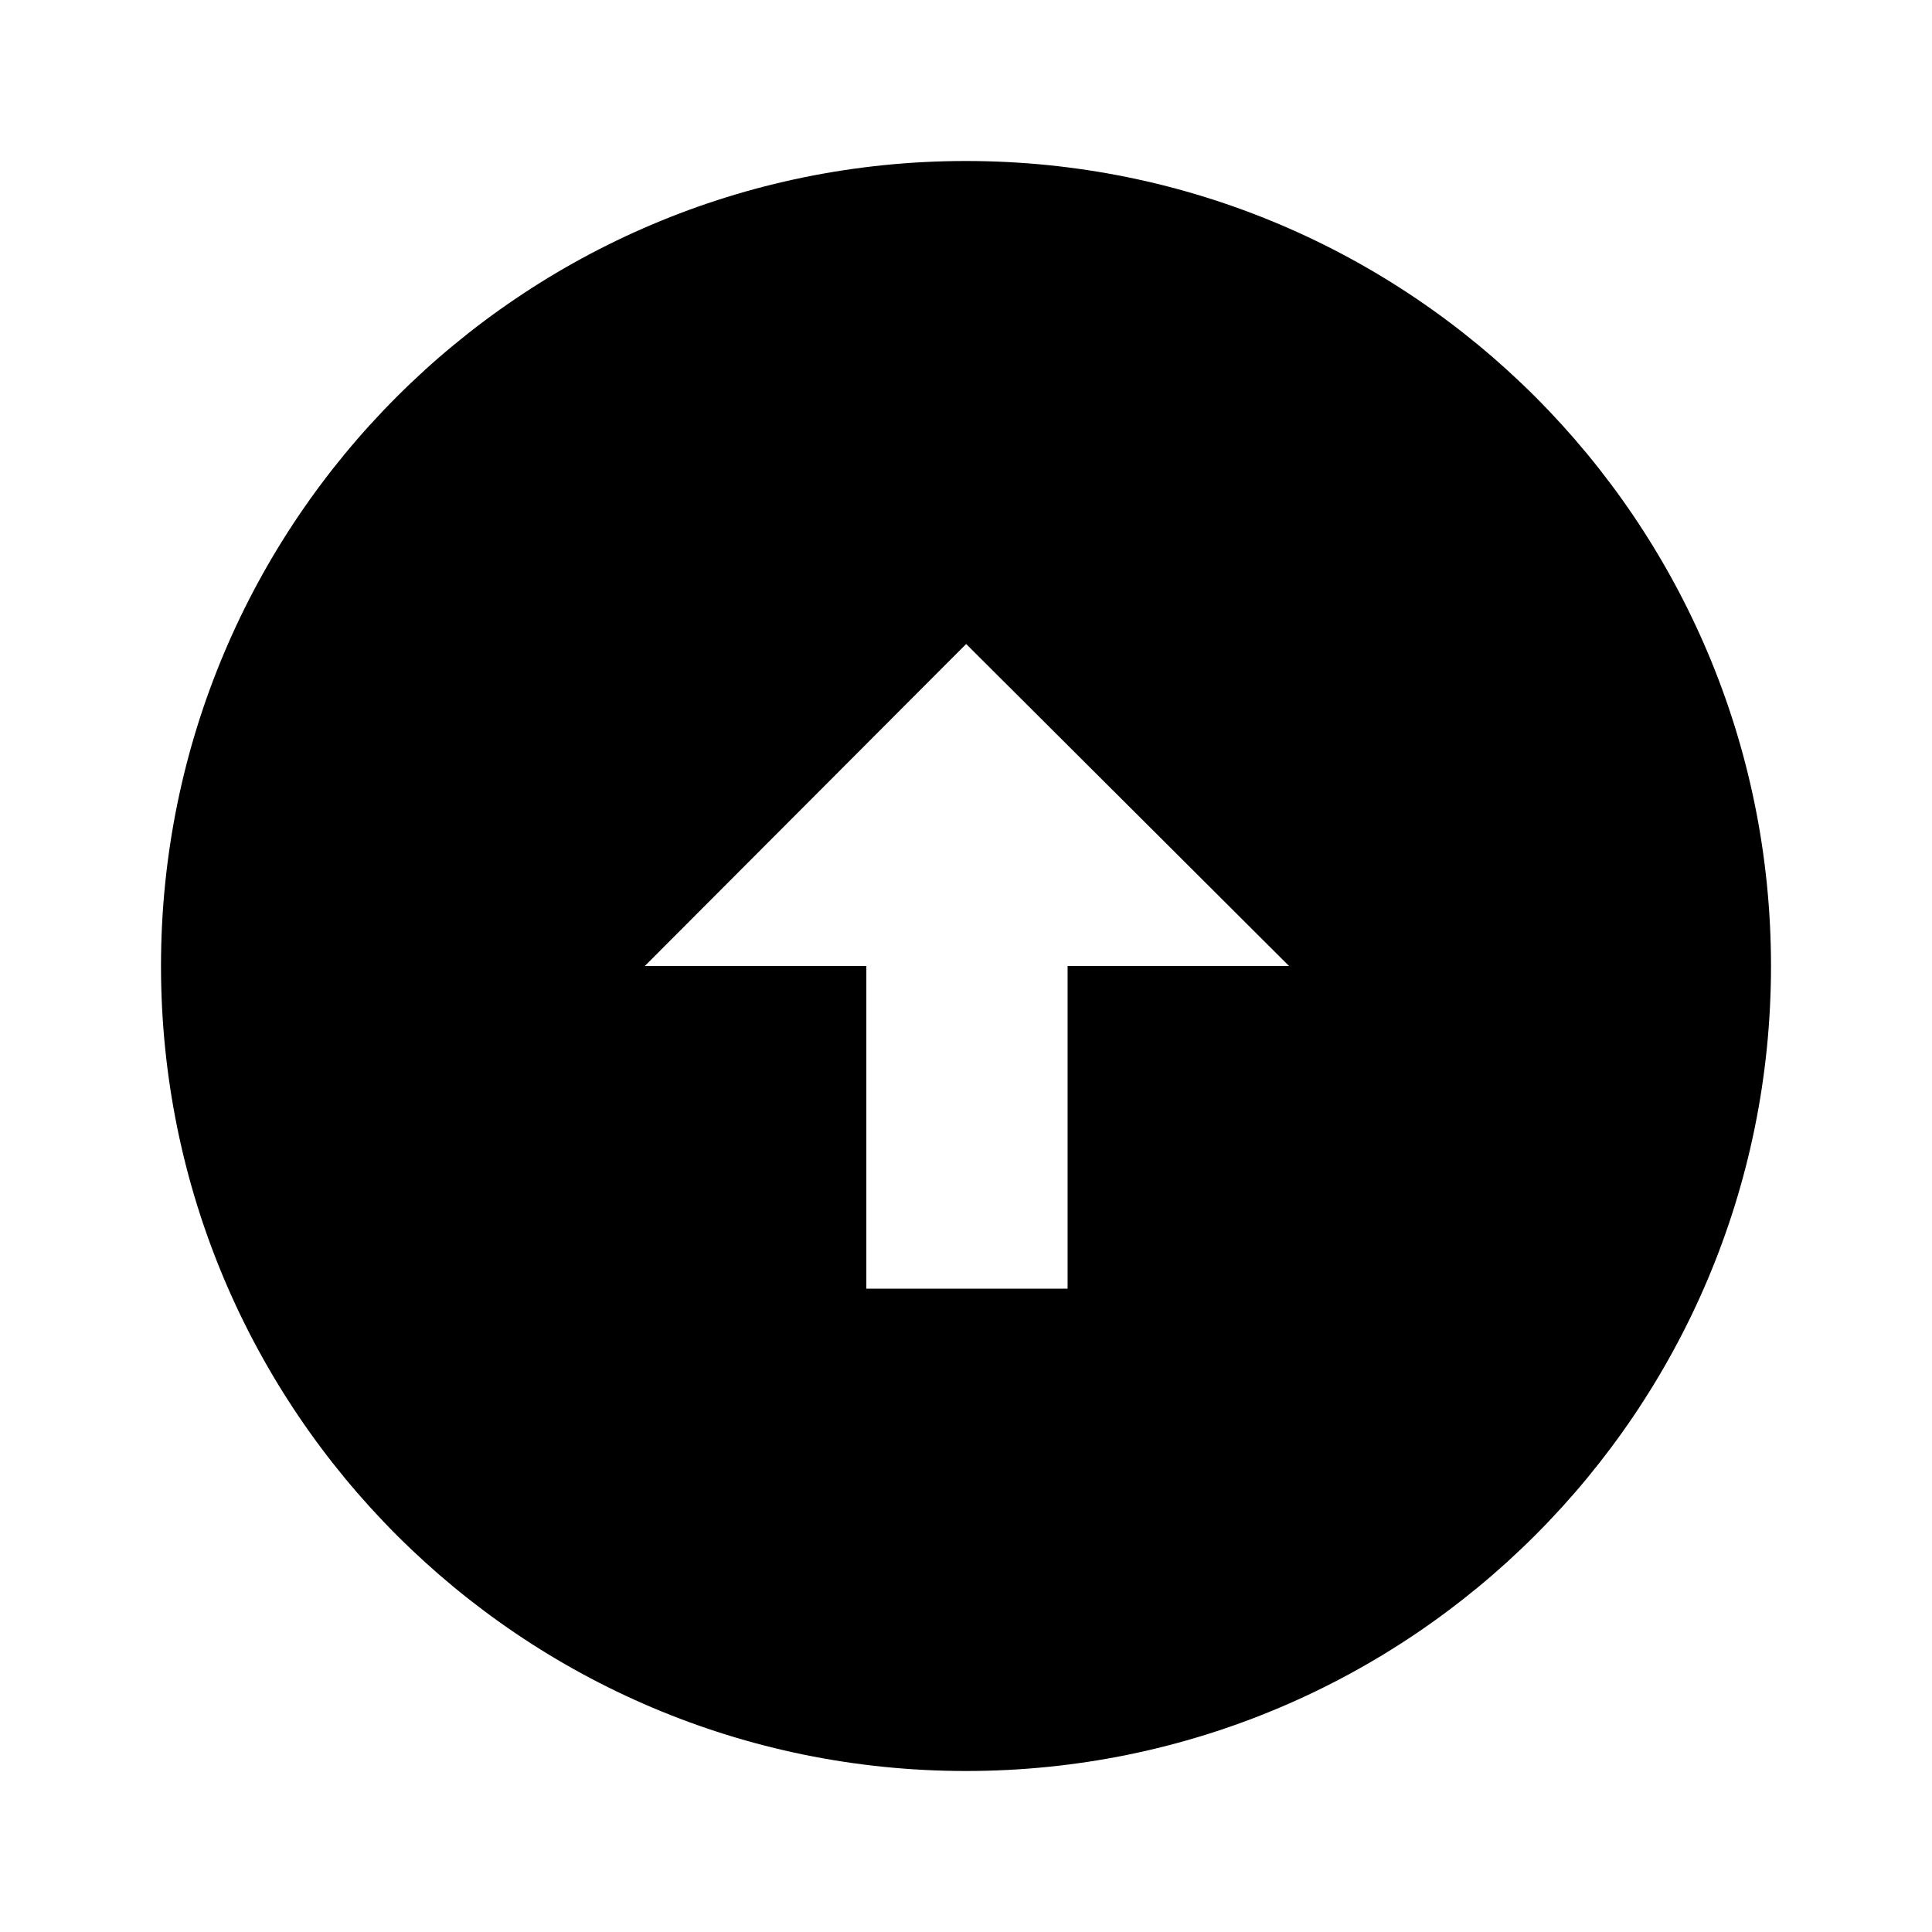
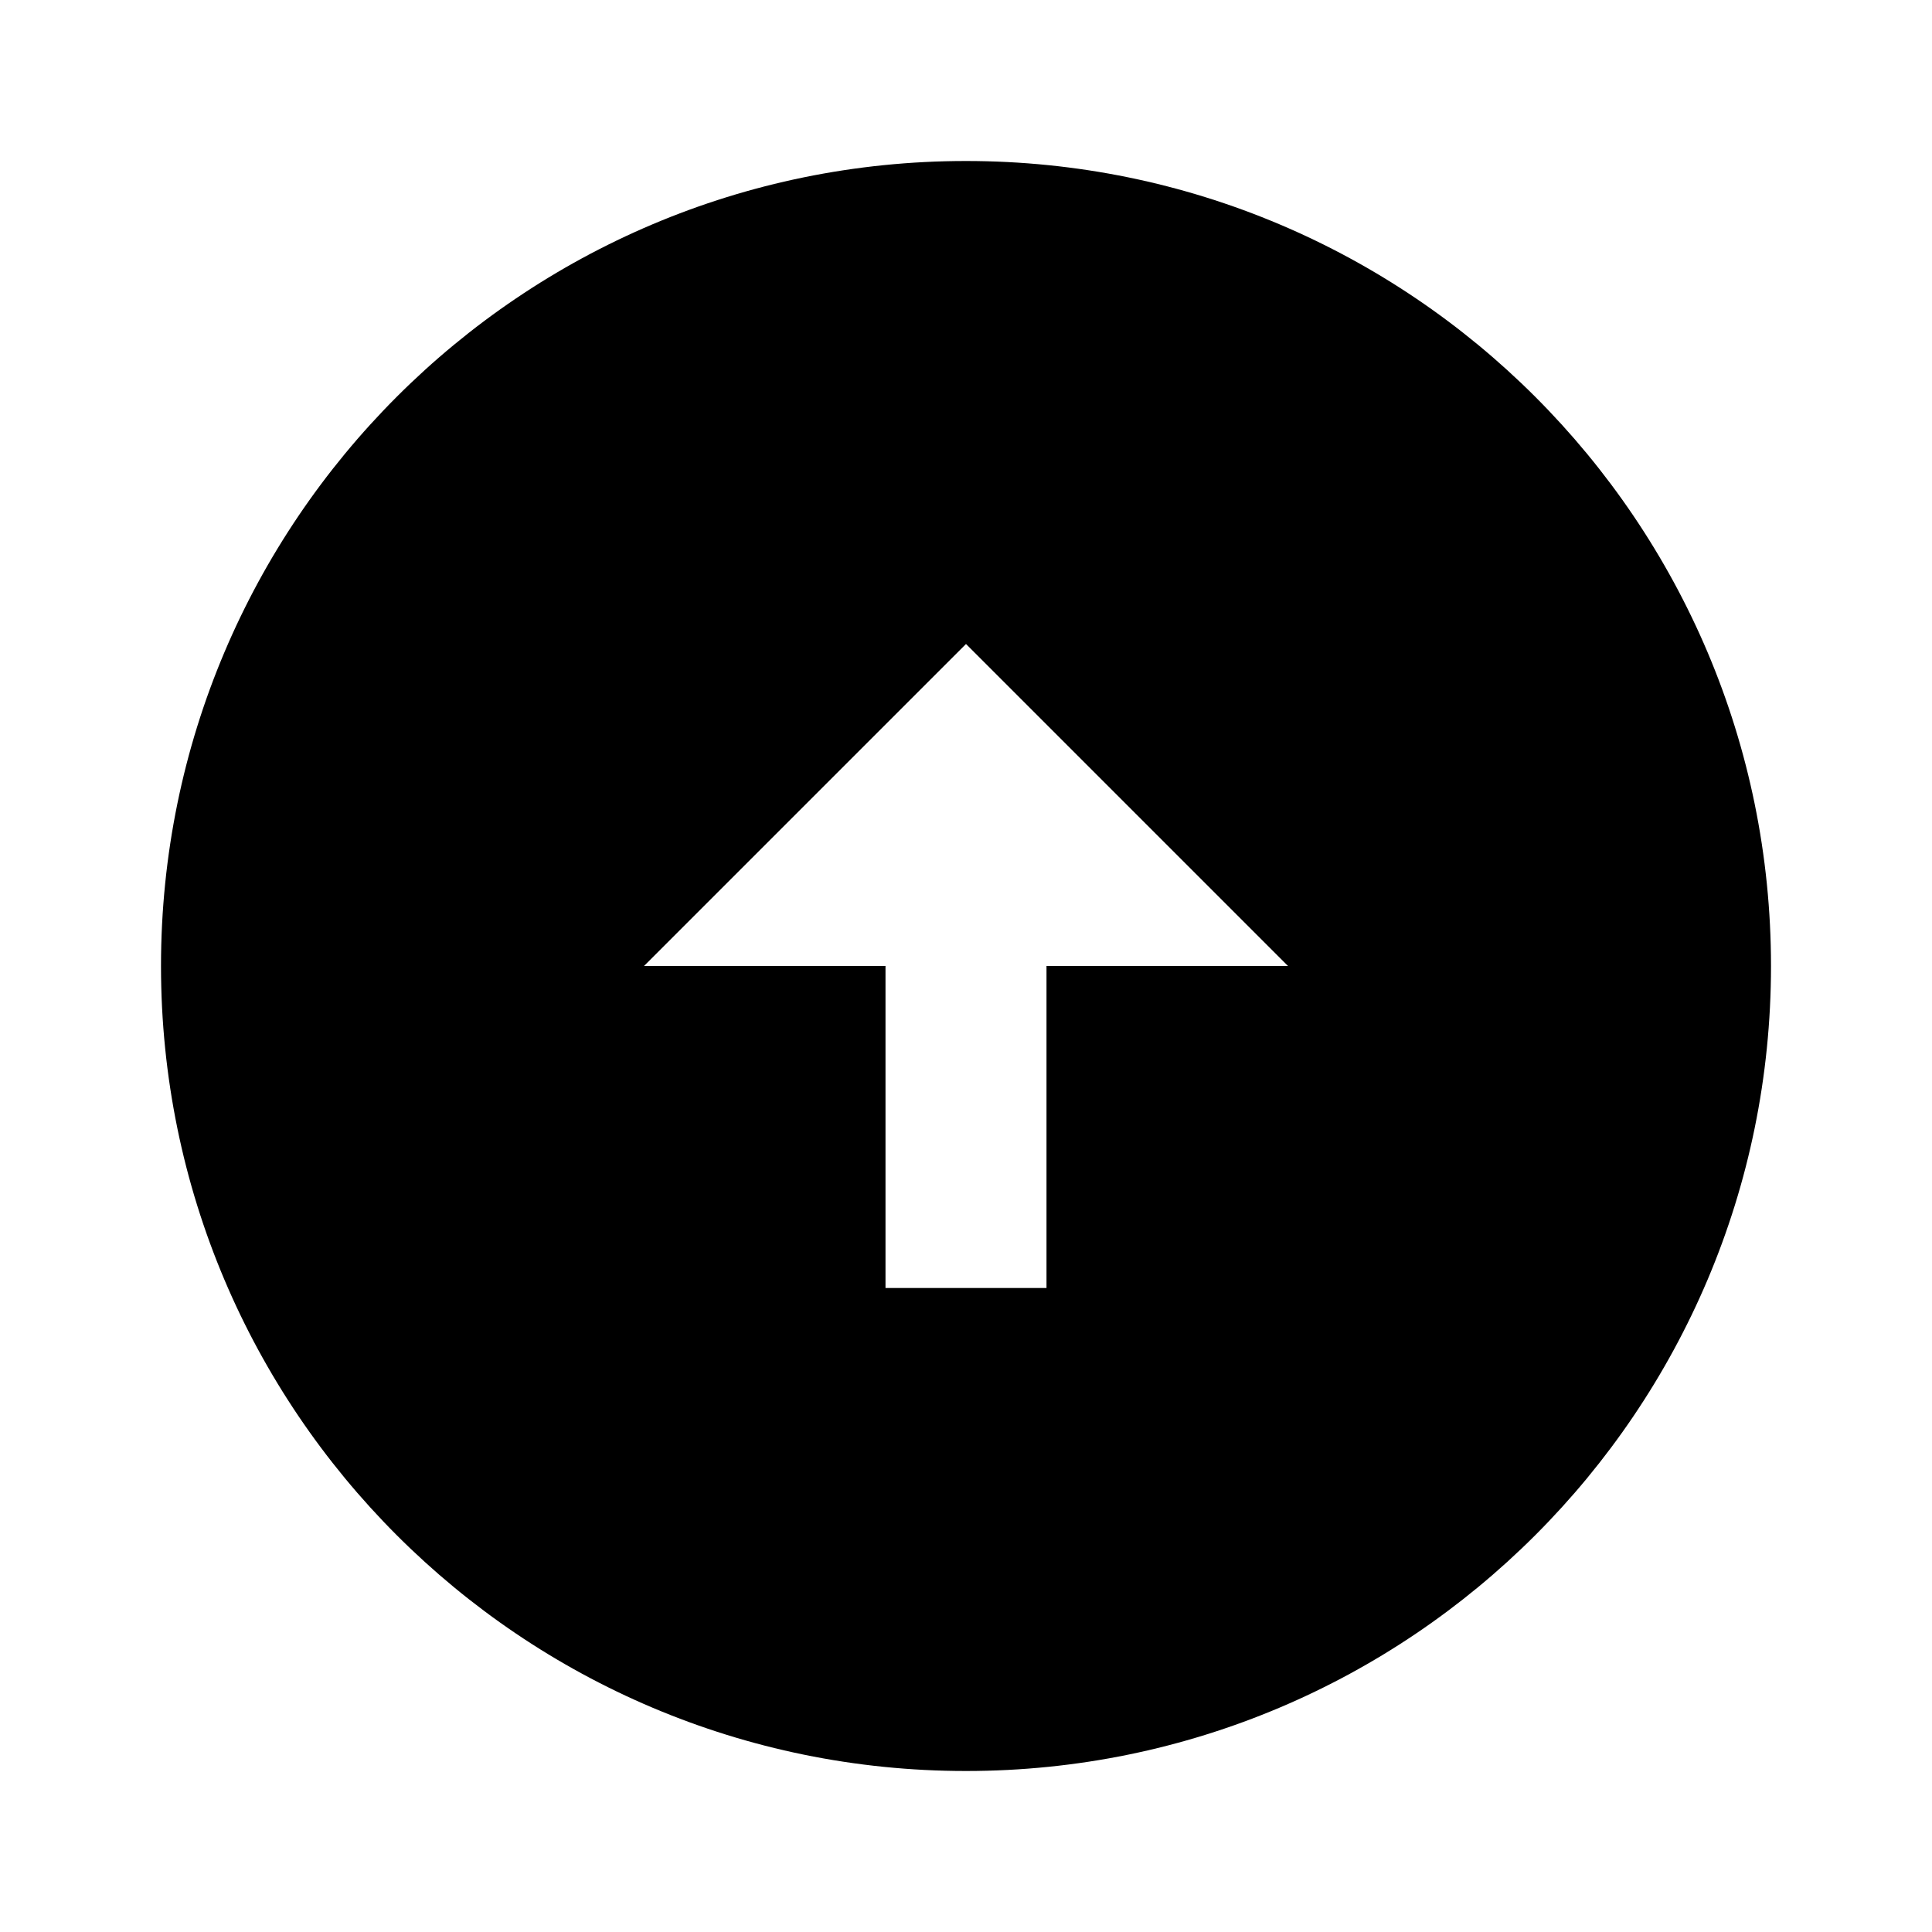
<svg xmlns="http://www.w3.org/2000/svg" width="24" height="24" fill="none">
-   <path fill="currentColor" fill-rule="evenodd" d="M12 2c5.523 0 10 4.477 10 10s-4.477 10-10 10S2 17.523 2 12 6.477 2 12 2m4.013 10h-2.751v4.008h-2.5V12H8.01l3.992-4z" clip-rule="evenodd" />
+   <path fill="currentColor" fill-rule="evenodd" d="M12 22c5.523 0 10-4.477 10-10S17.523 2 12 2 2 6.477 2 12s4.477 10 10 10m4-10h-3v4h-2v-4H8l4-4z" clip-rule="evenodd" />
</svg>
